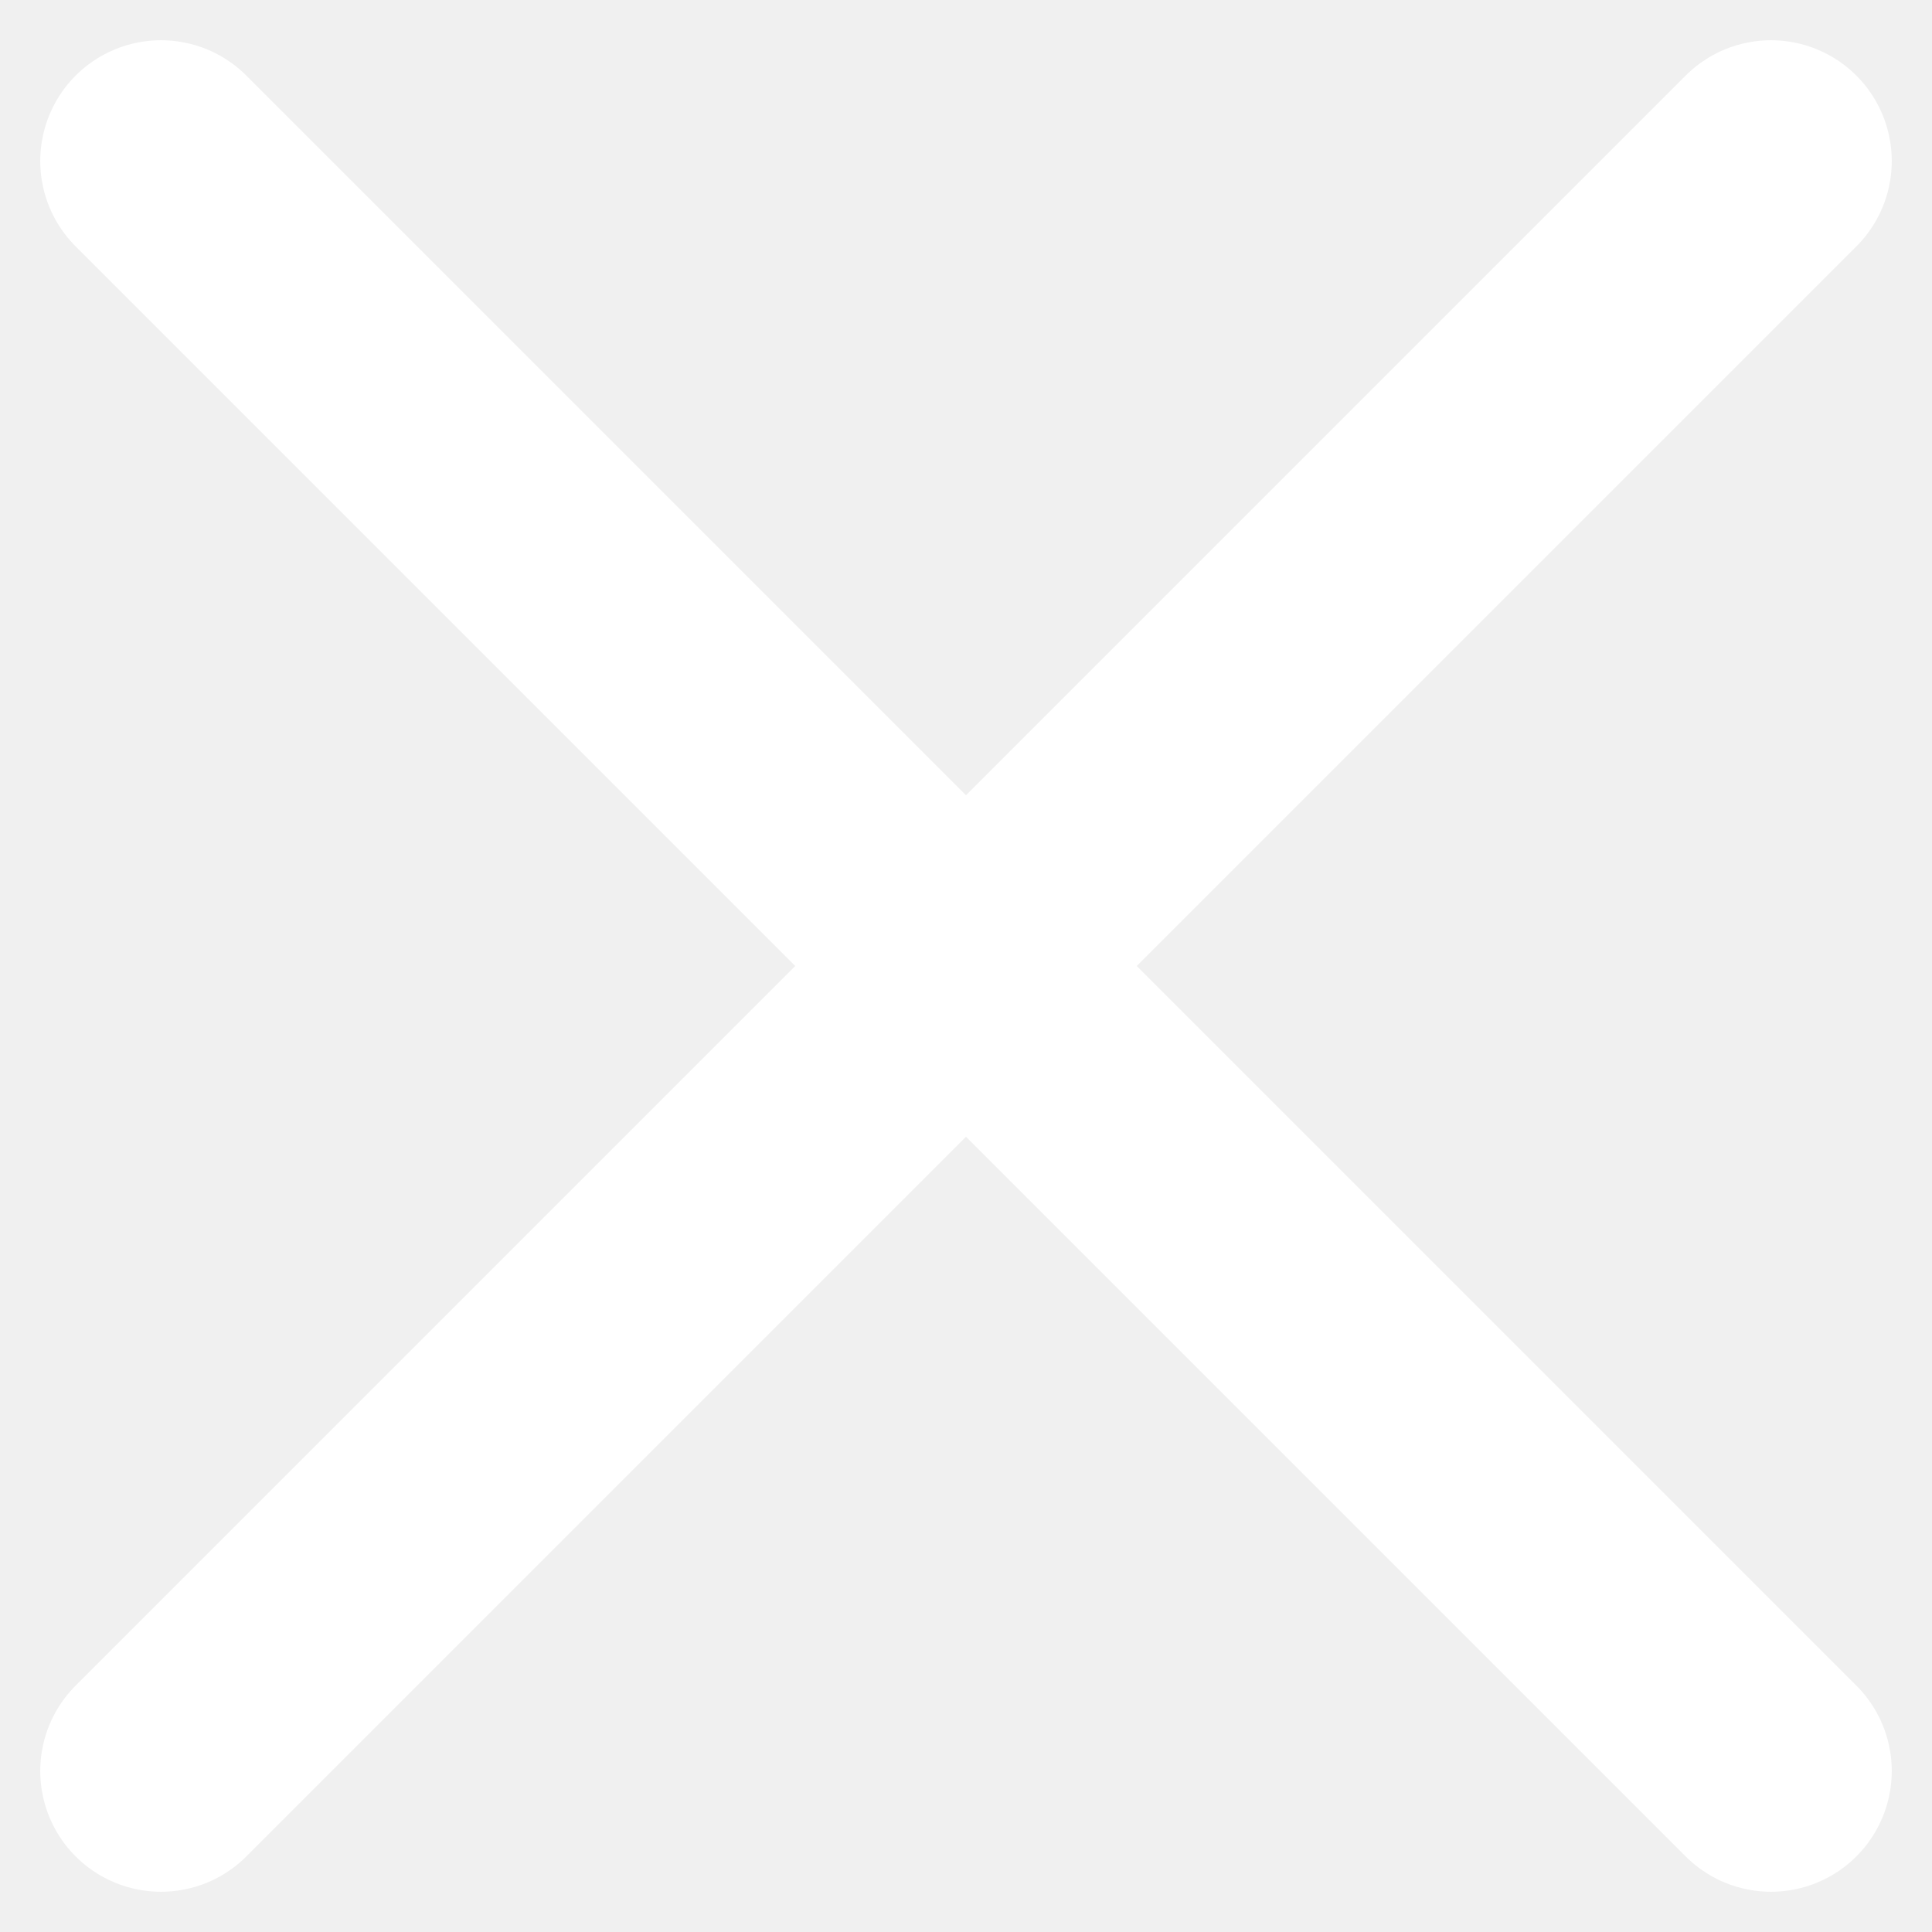
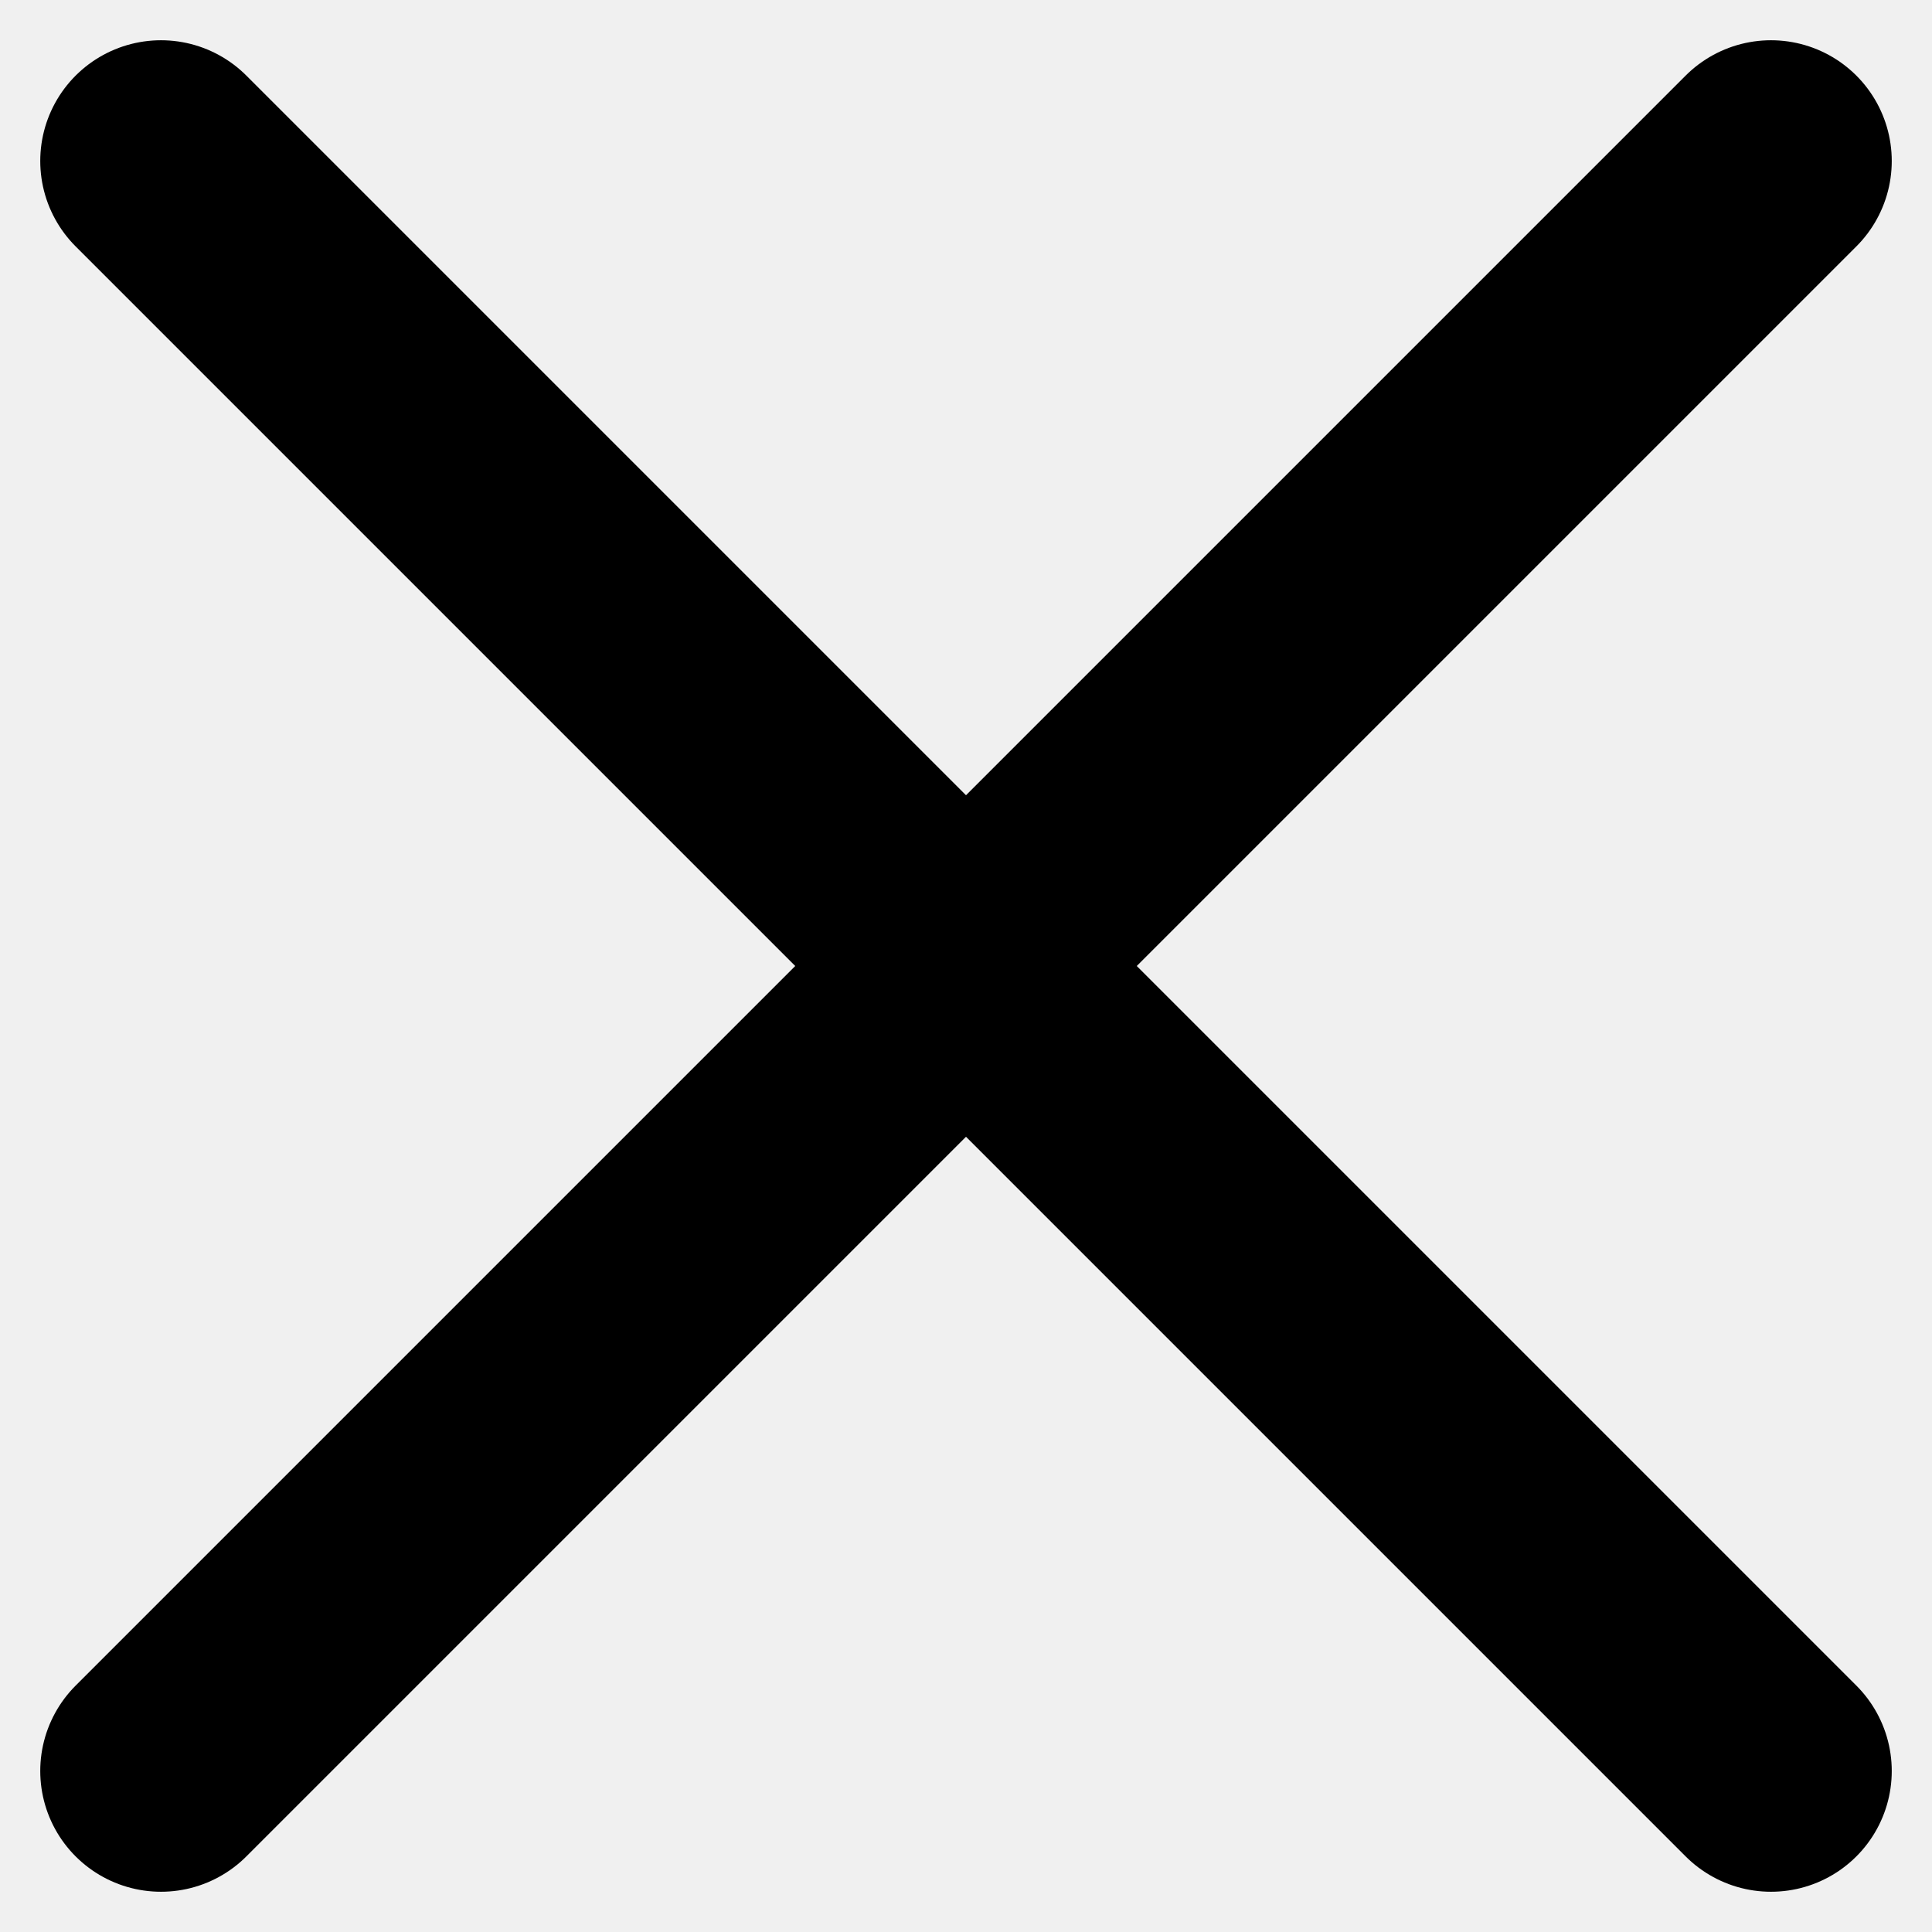
- <svg xmlns="http://www.w3.org/2000/svg" width="24" height="24" viewBox="0 0 24 24" fill="none" stroke="white" stroke-width="3" stroke-linecap="round" stroke-linejoin="round" class="feather feather-x">
+ <svg xmlns="http://www.w3.org/2000/svg" width="24" height="24" viewBox="0 0 24 24" fill="none" stroke="black" stroke-width="3" stroke-linecap="round" stroke-linejoin="round" class="feather feather-x">
  <line x1="22" y1="2" x2="2" y2="22" />
  <line x1="2" y1="2" x2="22" y2="22" />
</svg>
